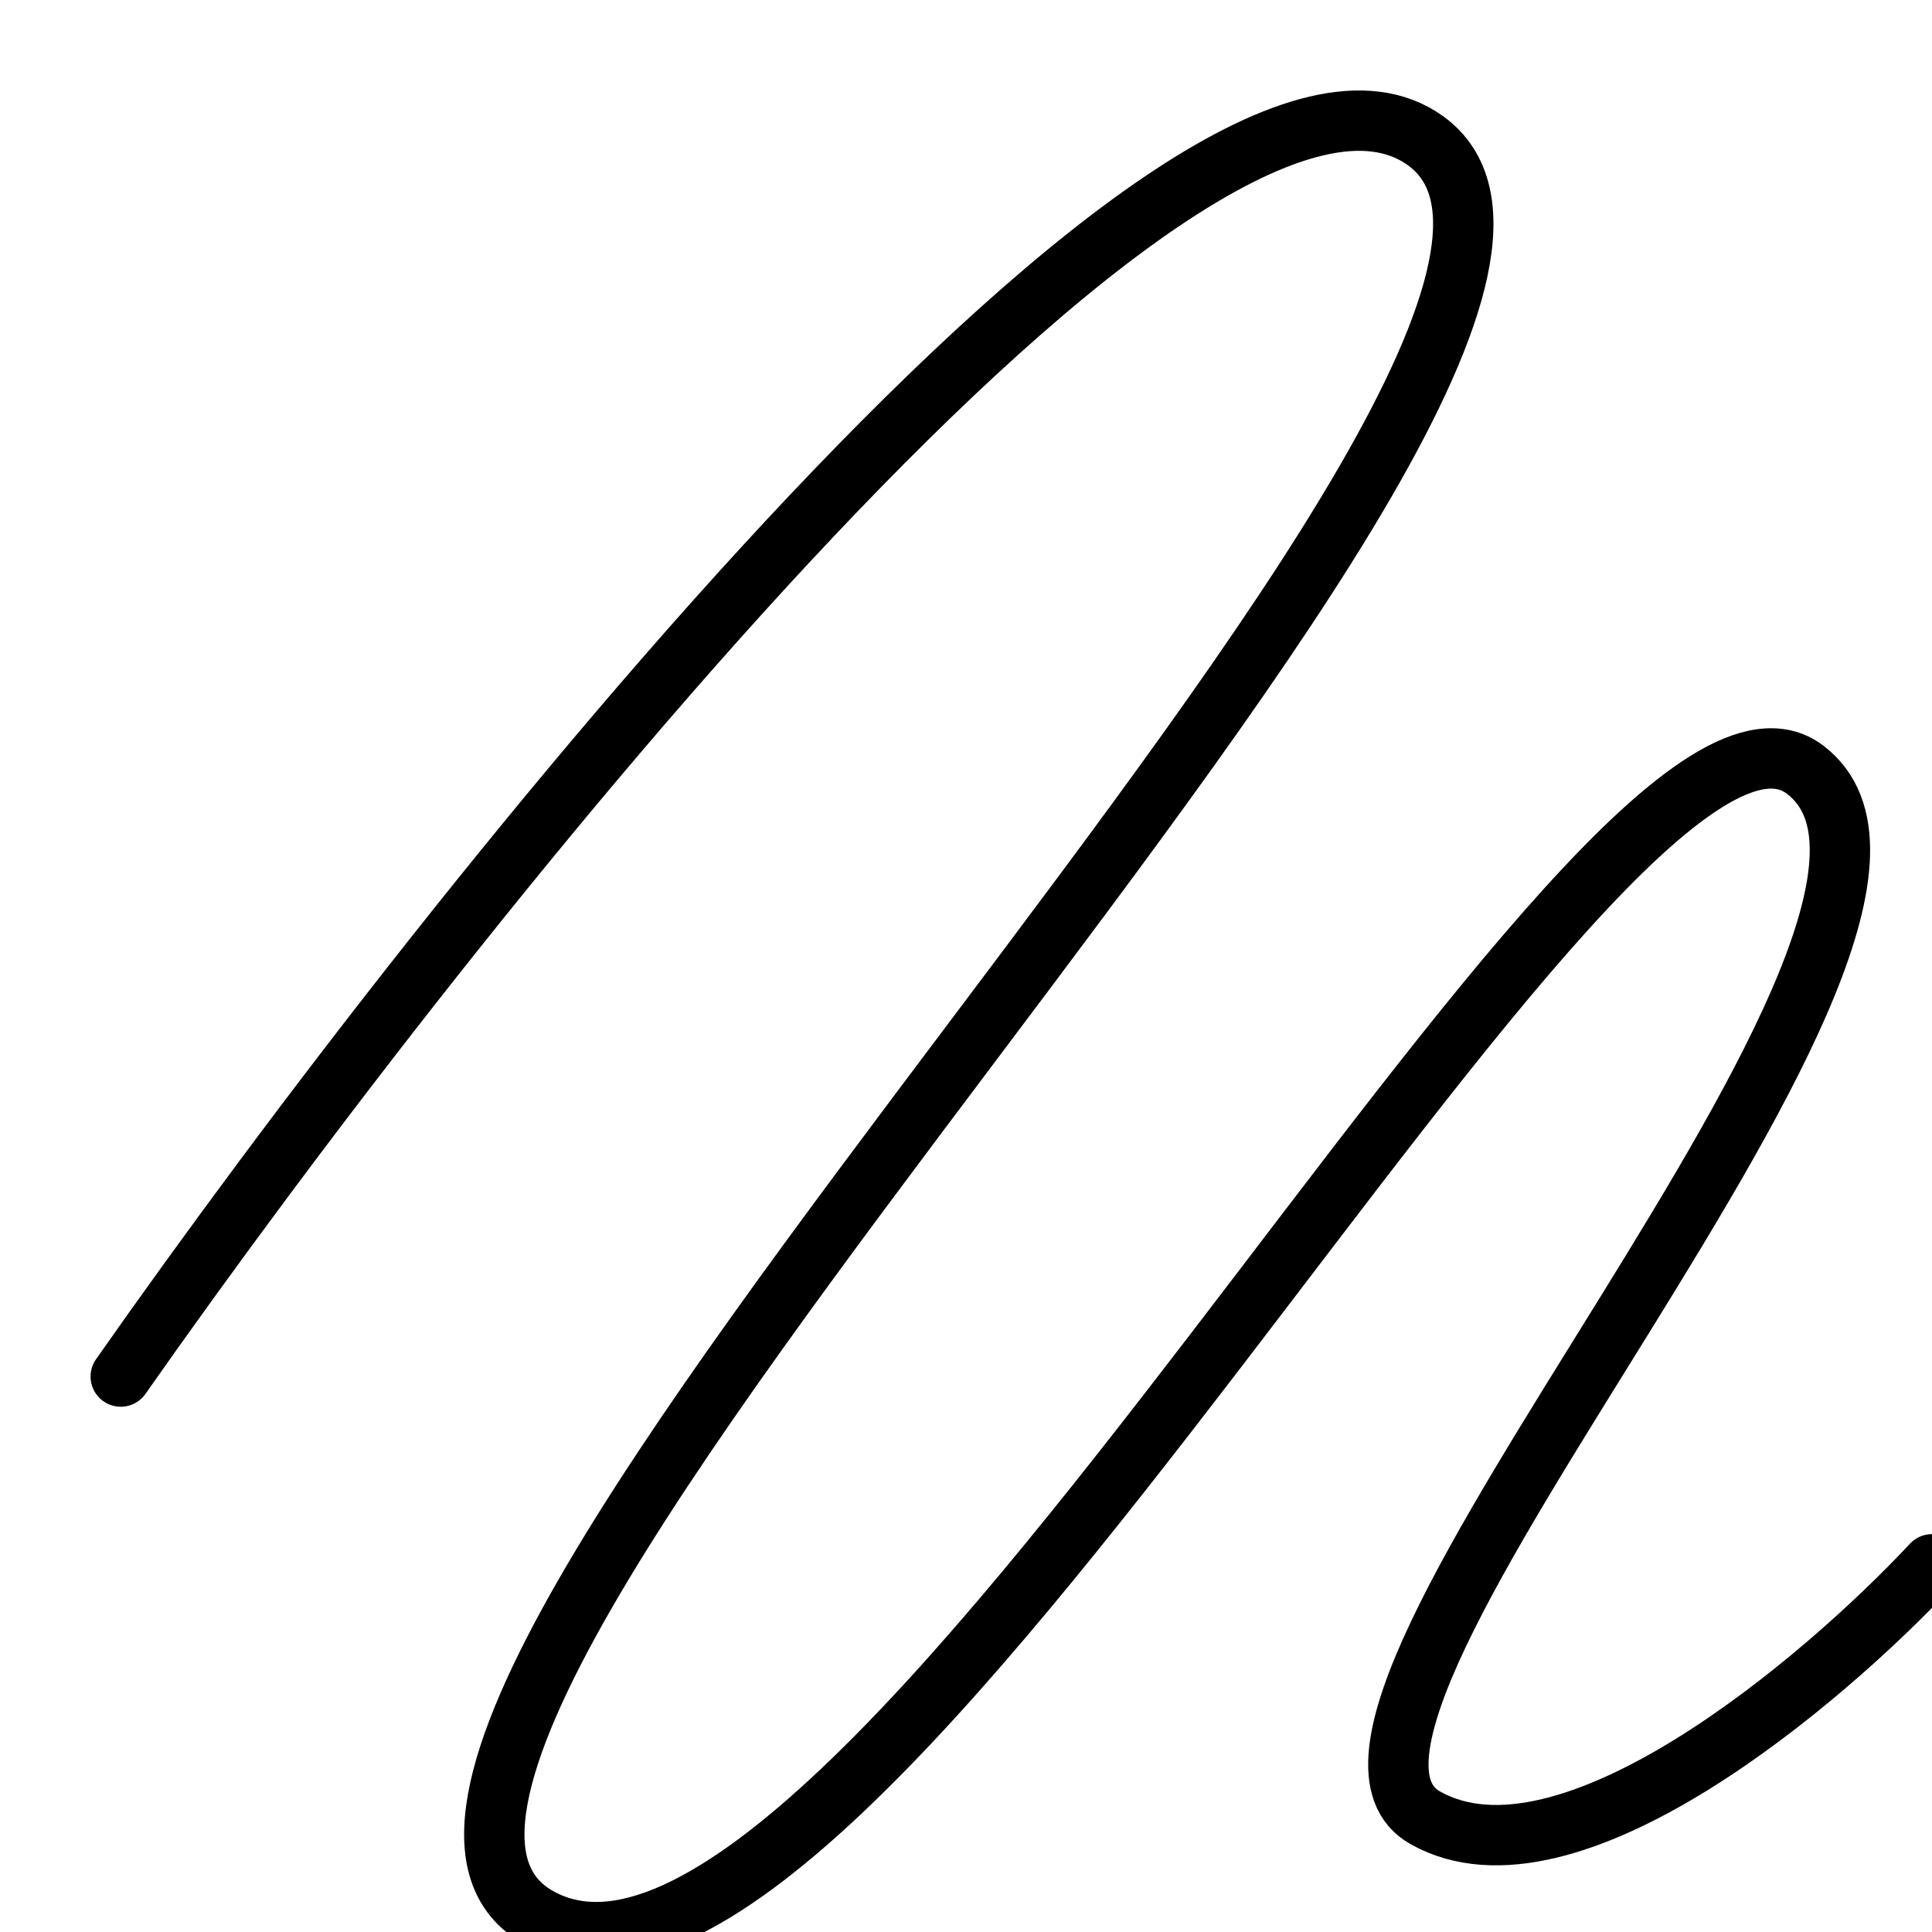
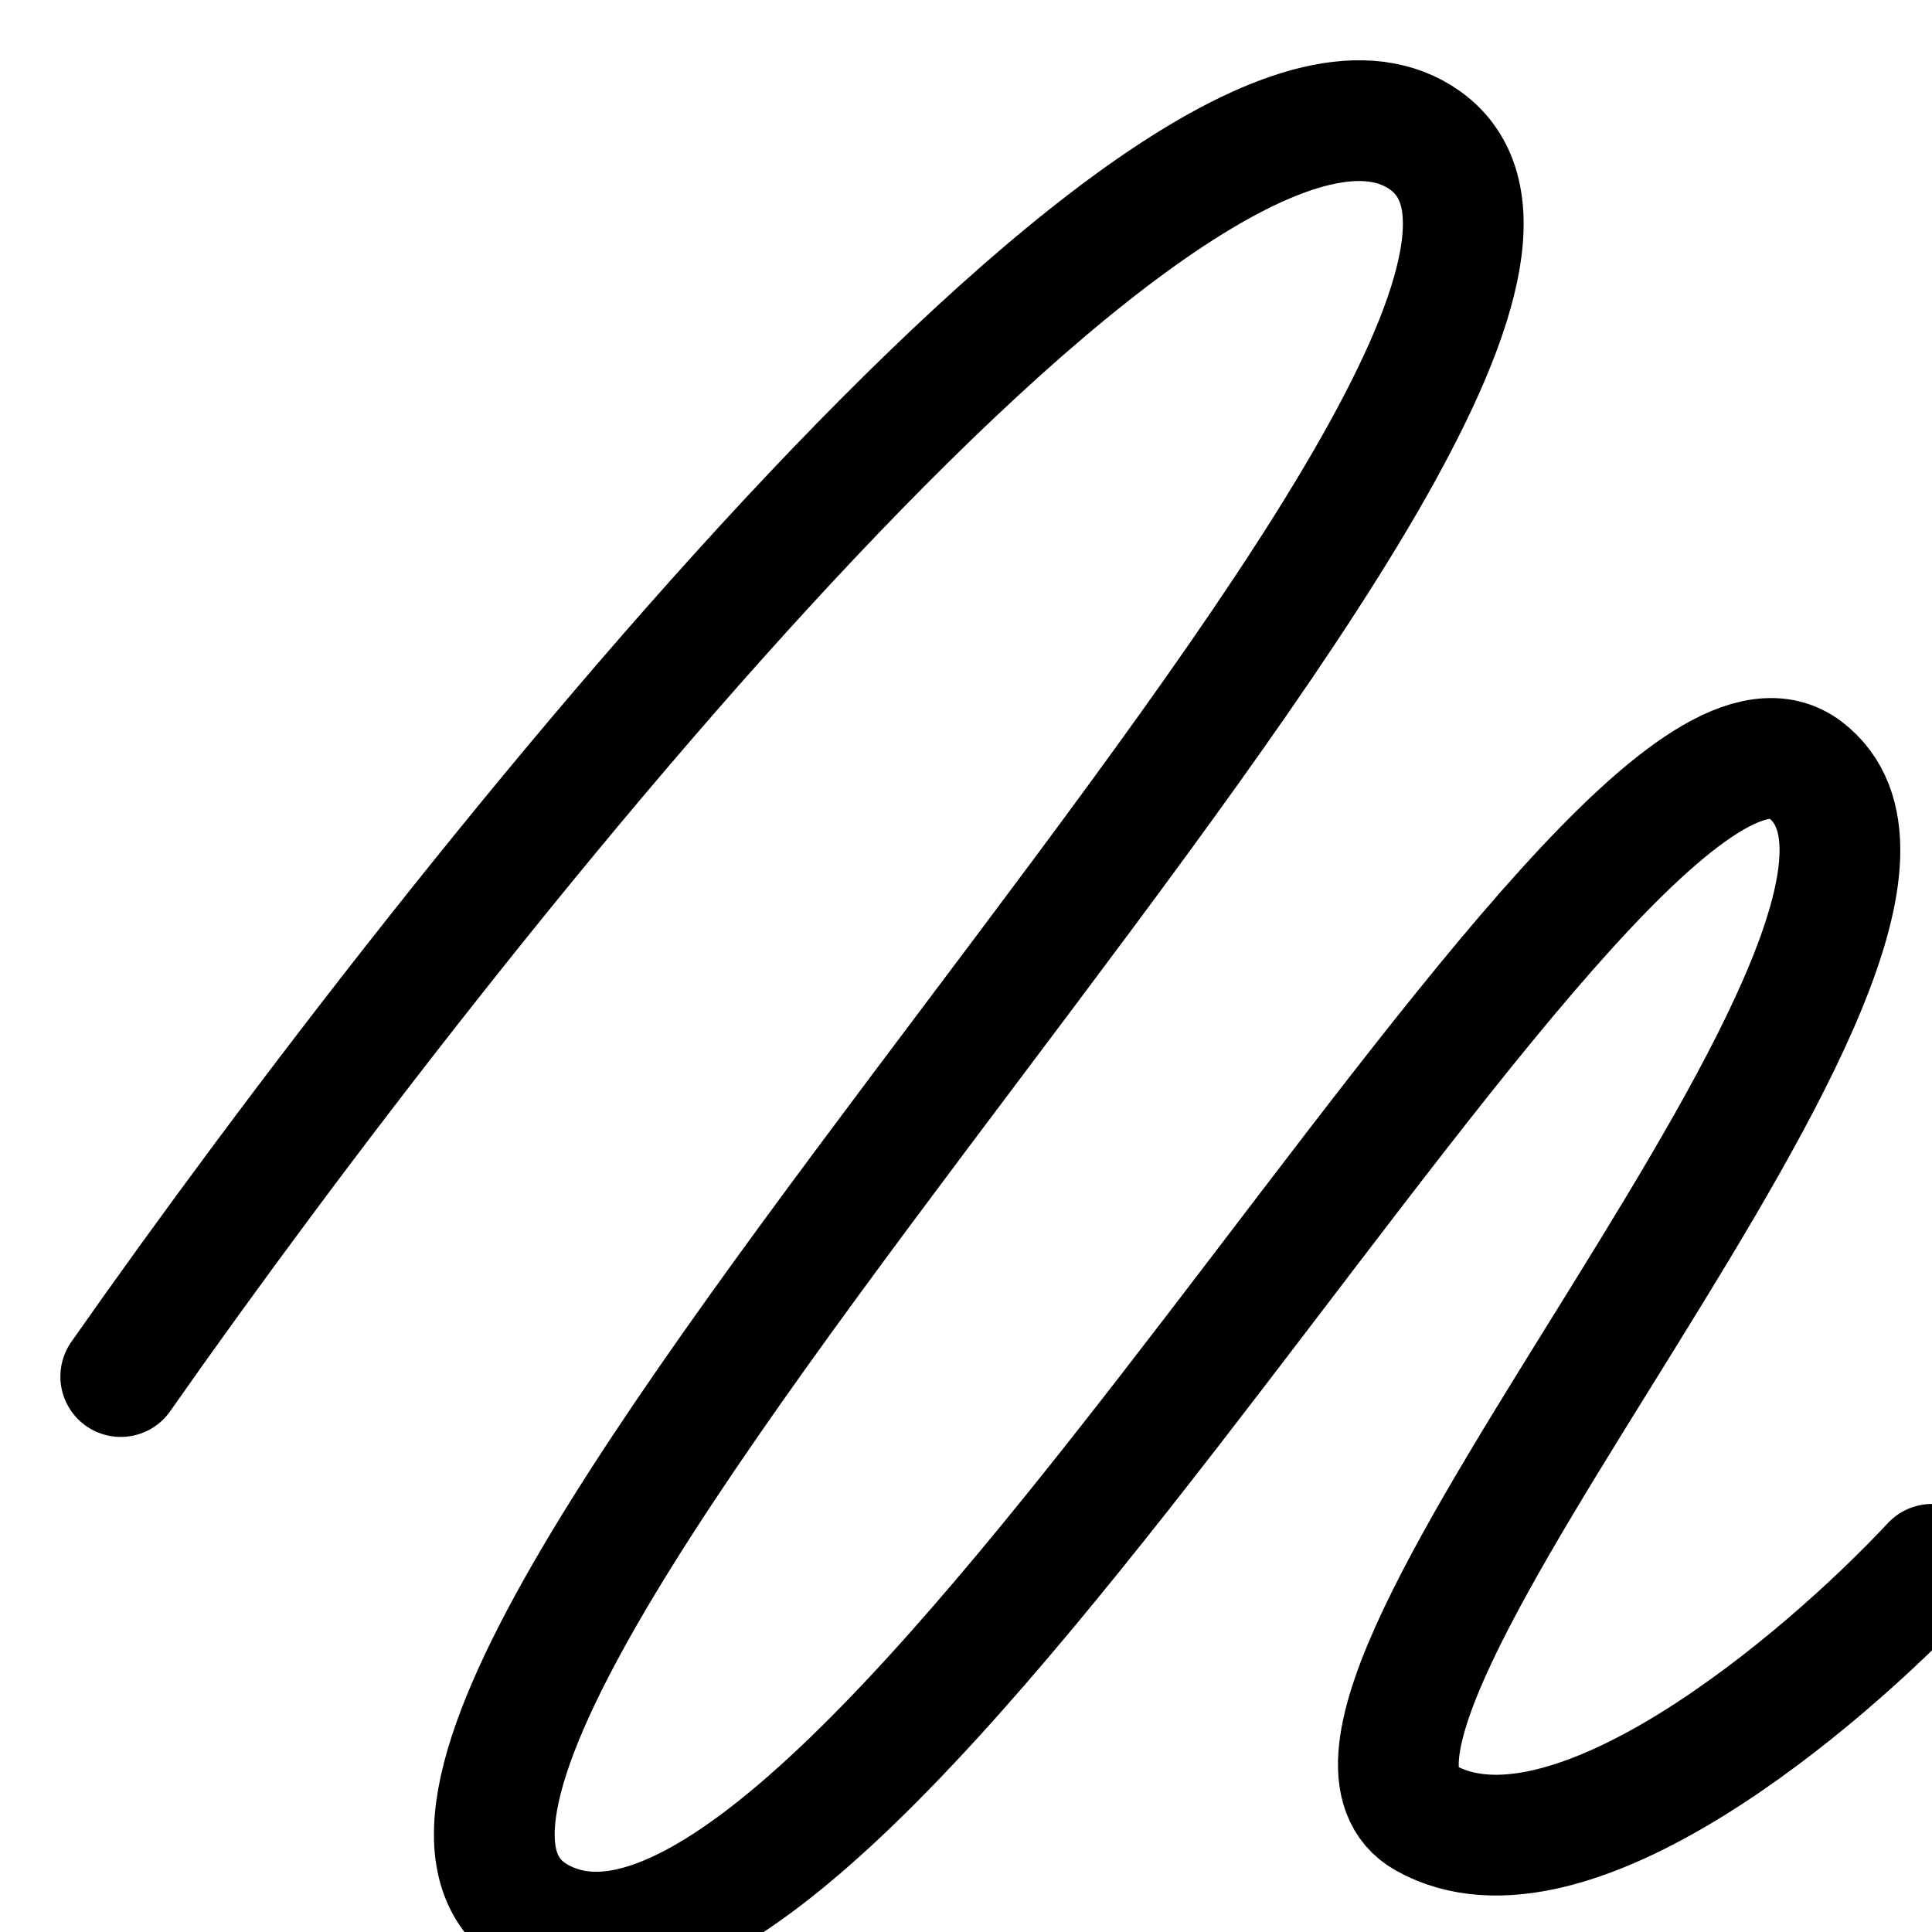
<svg xmlns="http://www.w3.org/2000/svg" viewBox="0 0 32 32" fill="currentColor">
-   <path d="M2,22.8C7.59,14.82,19.75,-0.44,23.61,2.33C28.43,5.81,3.68,28.83,8.92,31.76C14.17,34.68,26.55,10.19,29.9,12.75C33.26,15.31,20.67,28.47,23.61,30.11C25.96,31.43,30.18,27.86,32,25.91" fill="none" stroke="currentColor" stroke-width="1" stroke-linecap="round" stroke-linejoin="round" />
+   <path d="M2,22.8C7.59,14.82,19.75,-0.44,23.61,2.33C28.43,5.81,3.68,28.83,8.92,31.76C14.17,34.68,26.55,10.19,29.9,12.75C33.26,15.31,20.67,28.47,23.61,30.11C25.96,31.43,30.18,27.86,32,25.91" fill="none" stroke="currentColor" stroke-width="2" stroke-linecap="round" stroke-linejoin="round" />
</svg>
